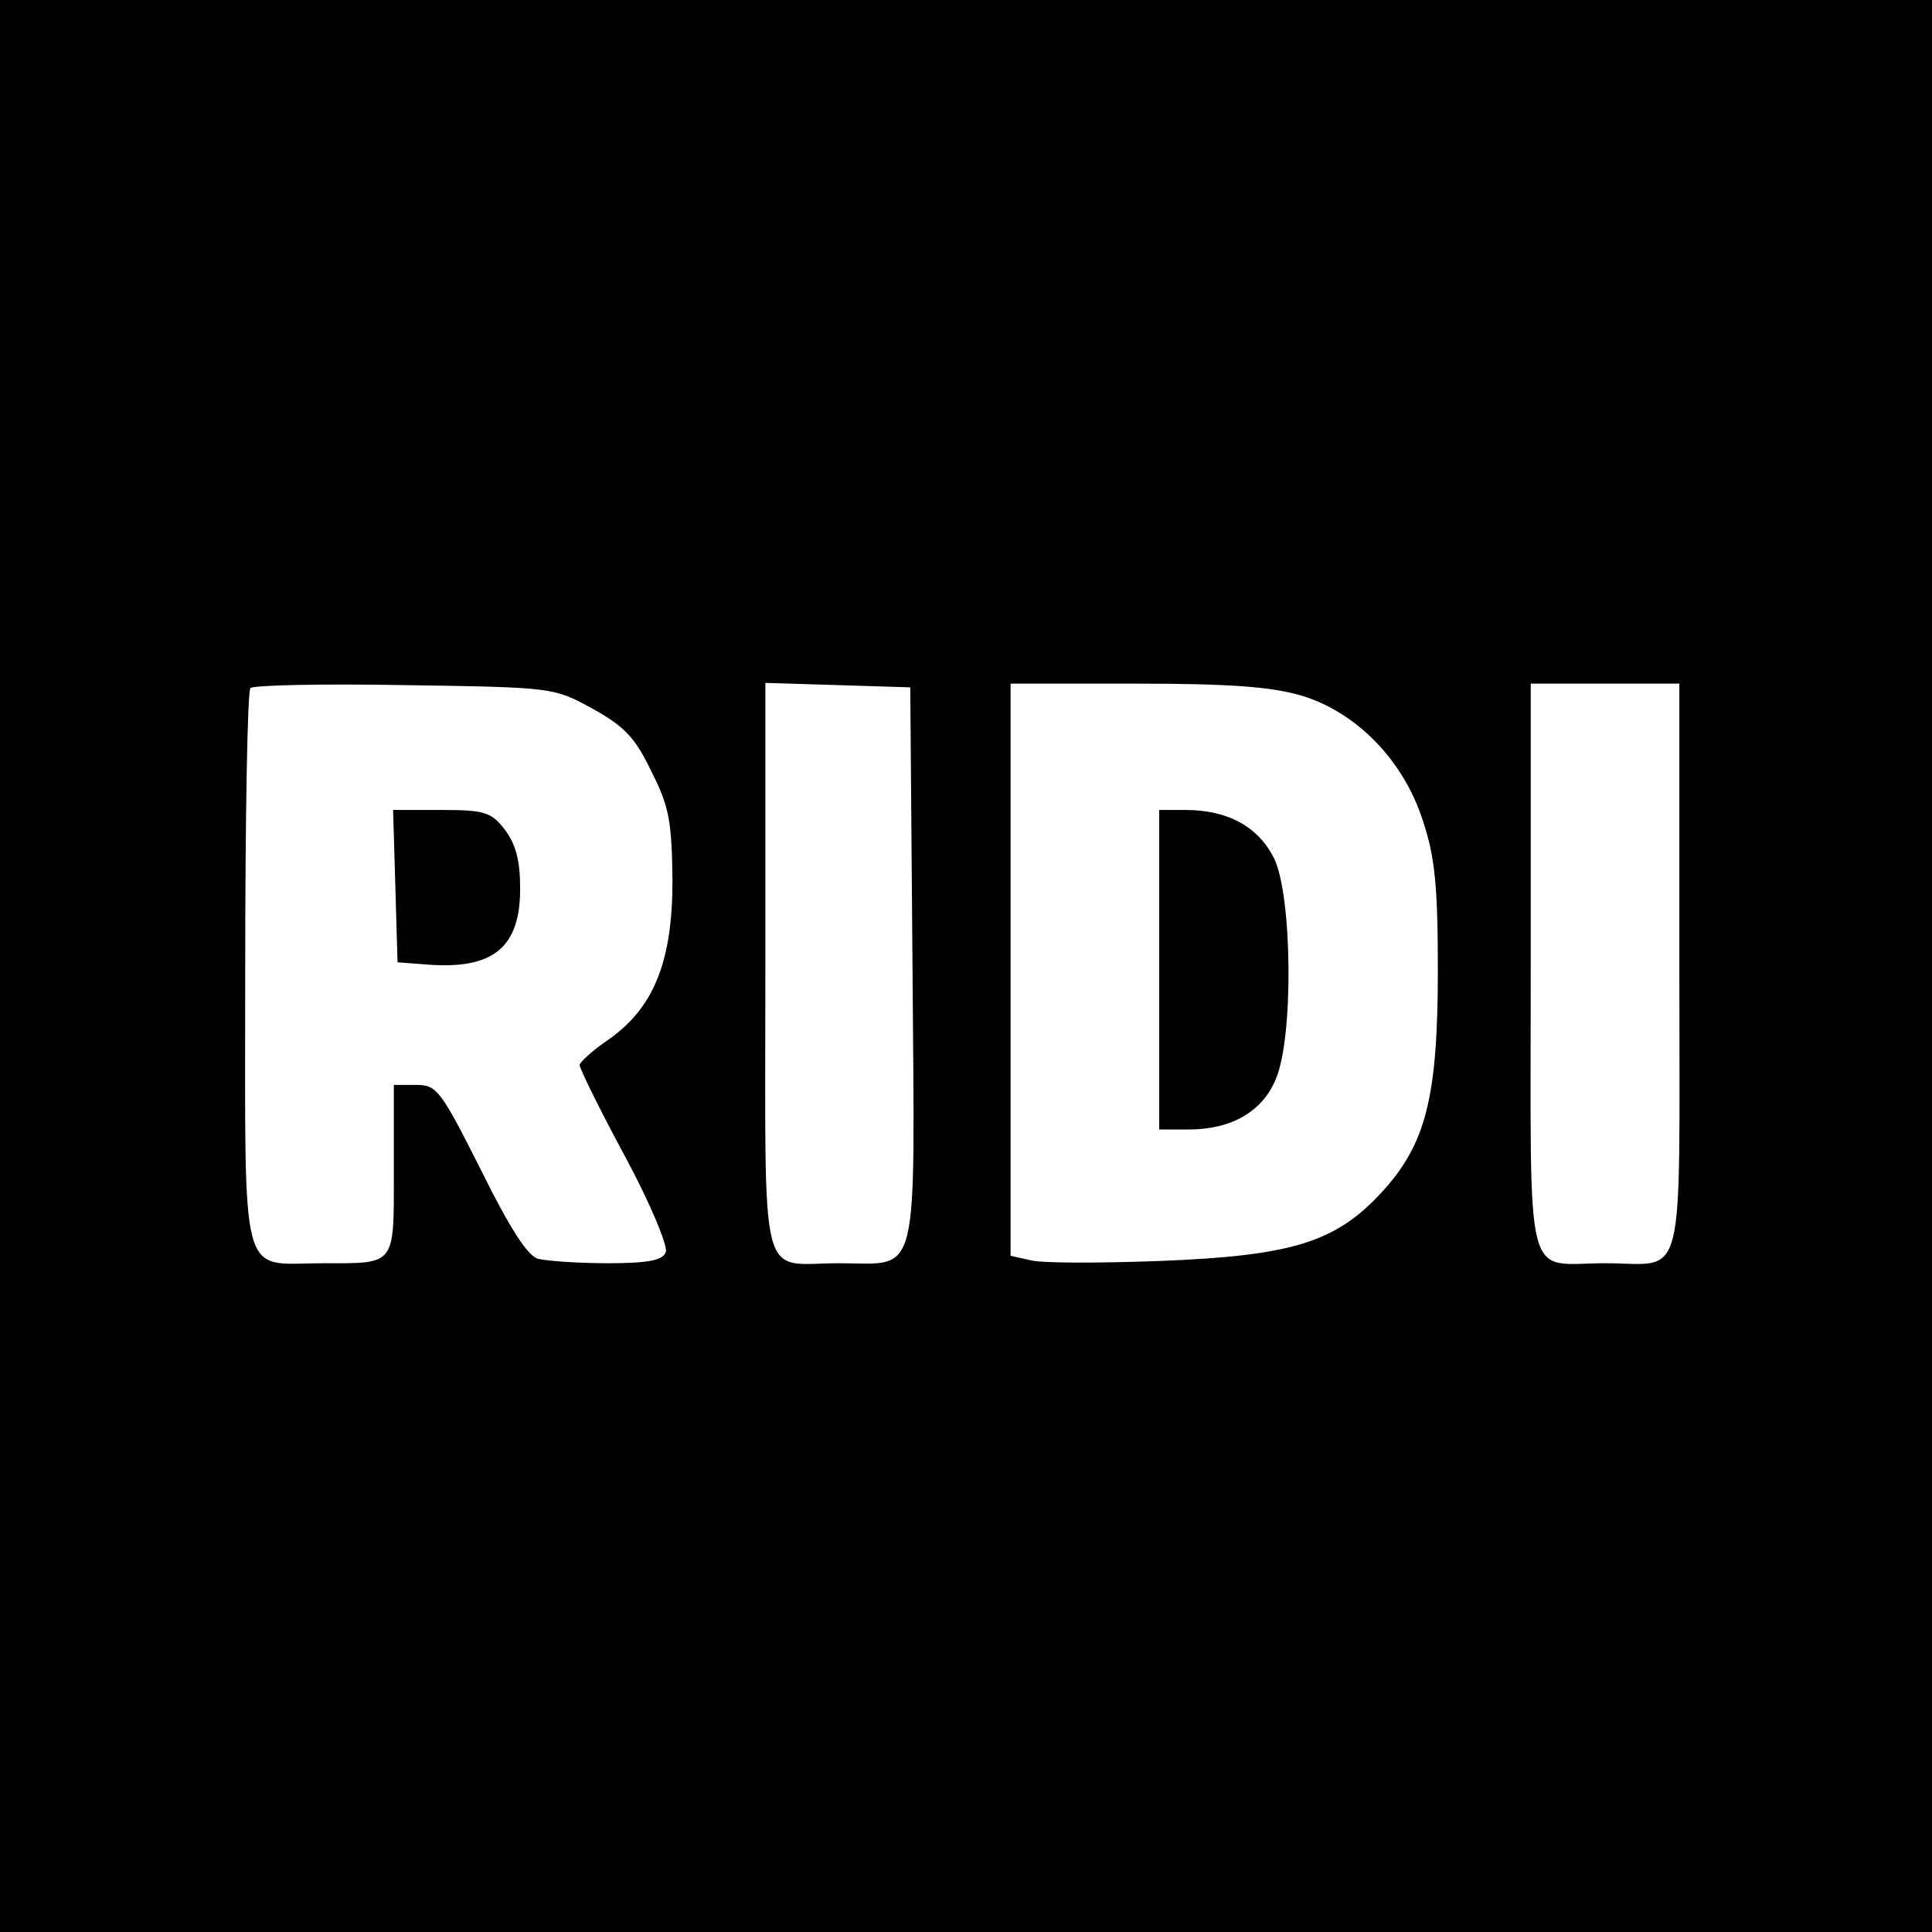
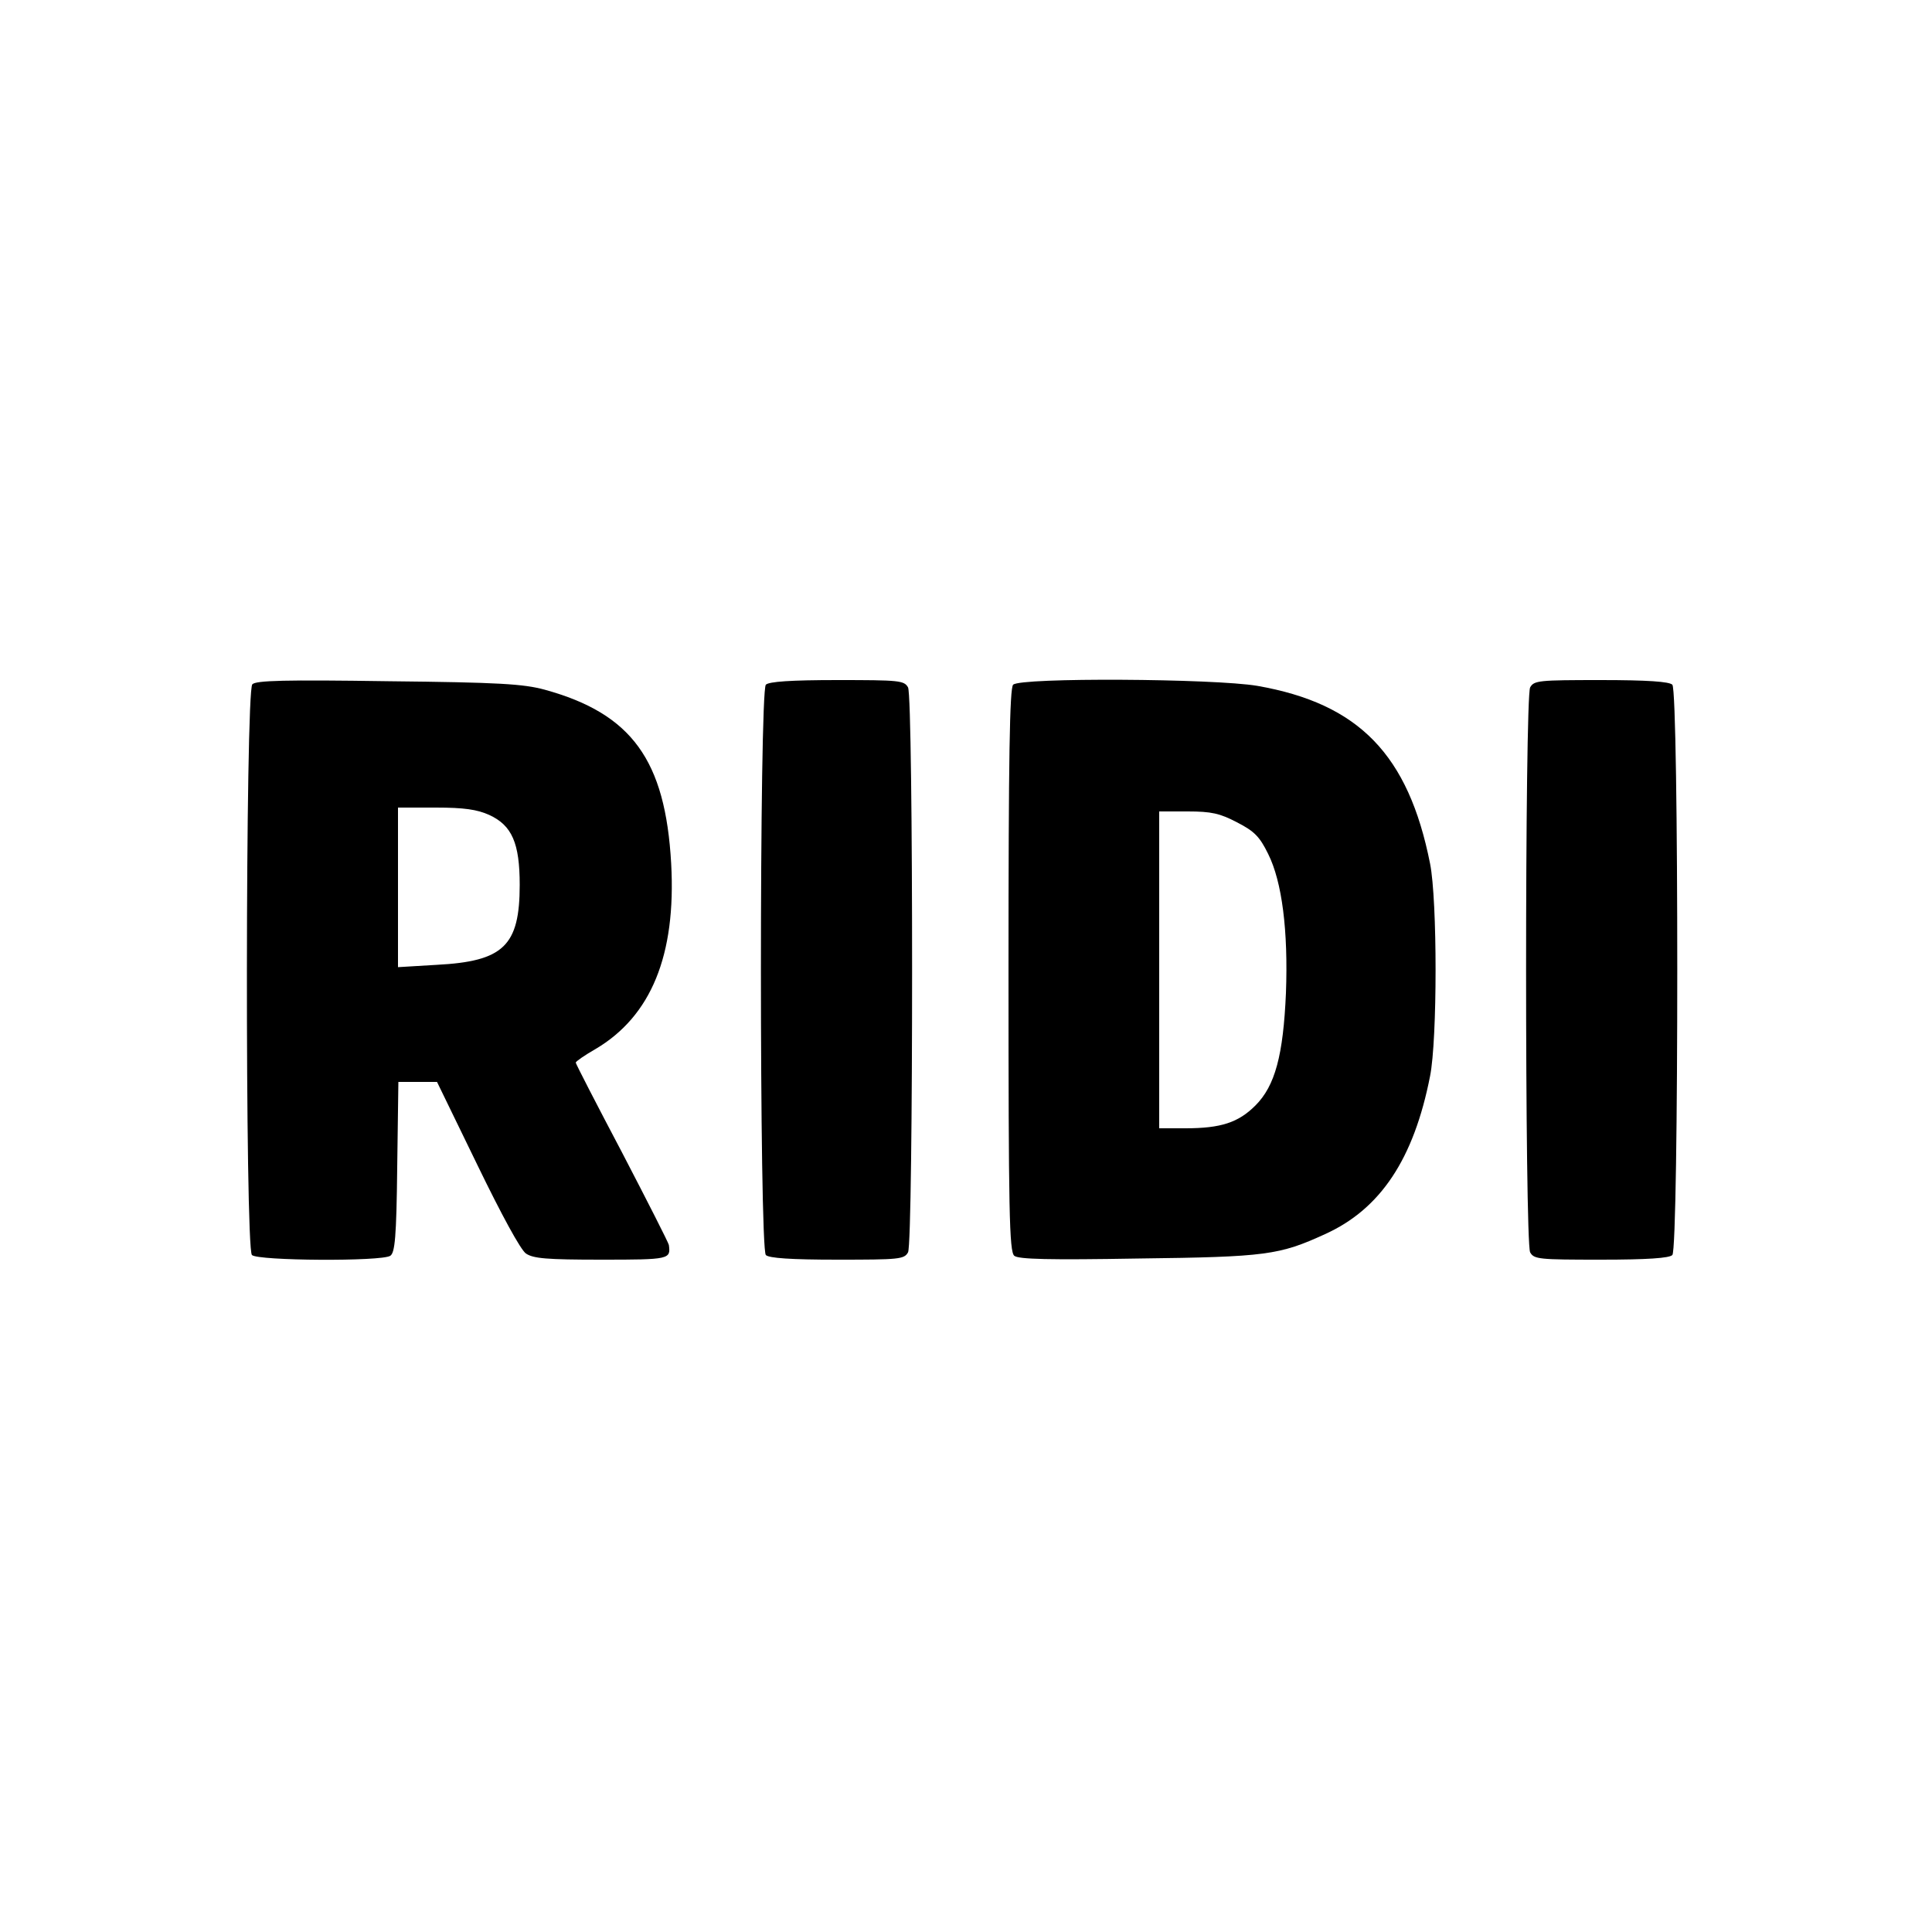
- <svg xmlns="http://www.w3.org/2000/svg" version="1.0" width="260pt" height="260pt" viewBox="0 0 260 260" preserveAspectRatio="xMidYMid meet">
-   <g transform="translate(0,260) scale(0.1,-0.1)" fill="#000000" stroke="none">
-     <path d="M0 1300 l0 -1300 1300 0 1300 0 0 1300 0 1300 -1300 0 -1300 0 0 -1300z m798 346 c43 -24 57 -39 79 -85 24 -47 27 -68 28 -146 0 -109 -25 -171 -86 -214 -21 -14 -38 -30 -39 -34 0 -5 27 -60 61 -123 34 -63 58 -121 55 -129 -4 -11 -23 -15 -78 -15 -40 0 -82 3 -94 6 -14 4 -38 41 -77 120 -54 107 -59 114 -87 114 l-30 0 0 -114 c0 -131 4 -126 -96 -126 -113 0 -104 -35 -104 394 0 205 3 376 7 380 4 4 98 6 208 4 200 -3 200 -3 253 -32z m430 -346 c3 -432 11 -400 -99 -400 -109 0 -99 -41 -99 396 l0 385 98 -3 97 -3 3 -375z m523 364 c74 -22 138 -87 164 -169 16 -48 20 -88 20 -200 0 -172 -16 -235 -76 -300 -62 -67 -120 -85 -299 -92 -81 -3 -159 -3 -173 1 l-27 6 0 385 0 385 168 0 c125 0 182 -4 223 -16z m509 -368 c0 -437 10 -396 -100 -396 -110 0 -100 -41 -100 396 l0 384 100 0 100 0 0 -384z" />
-     <path d="M532 1408 l3 -103 39 -3 c89 -7 126 22 126 102 0 39 -6 60 -21 80 -18 23 -27 26 -85 26 l-65 0 3 -102z" />
-     <path d="M1560 1295 l0 -215 40 0 c57 0 99 24 117 68 24 56 22 245 -2 296 -21 43 -62 66 -120 66 l-35 0 0 -215z" />
+ <svg xmlns="http://www.w3.org/2000/svg" version="1.0" width="500pt" height="500pt" viewBox="0 0 500 500" preserveAspectRatio="xMidYMid meet">
+   <g transform="translate(0,500) scale(0.1,-0.1)" fill="#000000" stroke="none">
+     <path d="M653 3229 c-18 -18 -19 -1459 -1 -1477 15 -15 335 -17 358 -2 12 8 16 47 18 230 l3 220 50 0 50 0 104 -214 c63 -130 112 -220 126 -230 19 -13 53 -16 196 -16 176 0 179 1 174 38 -1 6 -56 114 -121 239 -66 125 -120 230 -120 233 0 3 23 19 51 35 144 85 209 243 196 480 -15 268 -102 388 -327 450 -55 15 -118 19 -405 22 -267 4 -343 2 -352 -8z m613 -338 c59 -27 79 -73 79 -181 0 -158 -42 -198 -215 -207 l-100 -6 0 207 0 206 98 0 c73 0 107 -5 138 -19z" />
+     <path d="M1982 3228 c-17 -17 -17 -1459 0 -1476 8 -8 64 -12 185 -12 160 0 173 1 183 19 14 27 14 1435 0 1462 -10 18 -23 19 -183 19 -121 0 -177 -4 -185 -12z" />
+     <path d="M2622 3228 c-9 -9 -12 -187 -12 -739 0 -627 2 -728 15 -739 11 -9 89 -11 322 -7 330 4 364 9 482 63 144 65 230 195 272 409 19 95 19 455 0 550 -56 282 -184 414 -447 460 -112 19 -613 22 -632 3z m579 -356 c45 -23 59 -37 81 -82 36 -72 52 -199 46 -360 -7 -161 -28 -240 -79 -291 -44 -44 -89 -59 -181 -59 l-68 0 0 410 0 410 74 0 c61 0 83 -5 127 -28z" />
+     <path d="M3960 3221 c-14 -27 -14 -1435 0 -1462 10 -18 23 -19 183 -19 121 0 177 4 185 12 17 17 17 1459 0 1476 -8 8 -64 12 -185 12 -160 0 -173 -1 -183 -19z" />
  </g>
</svg>
